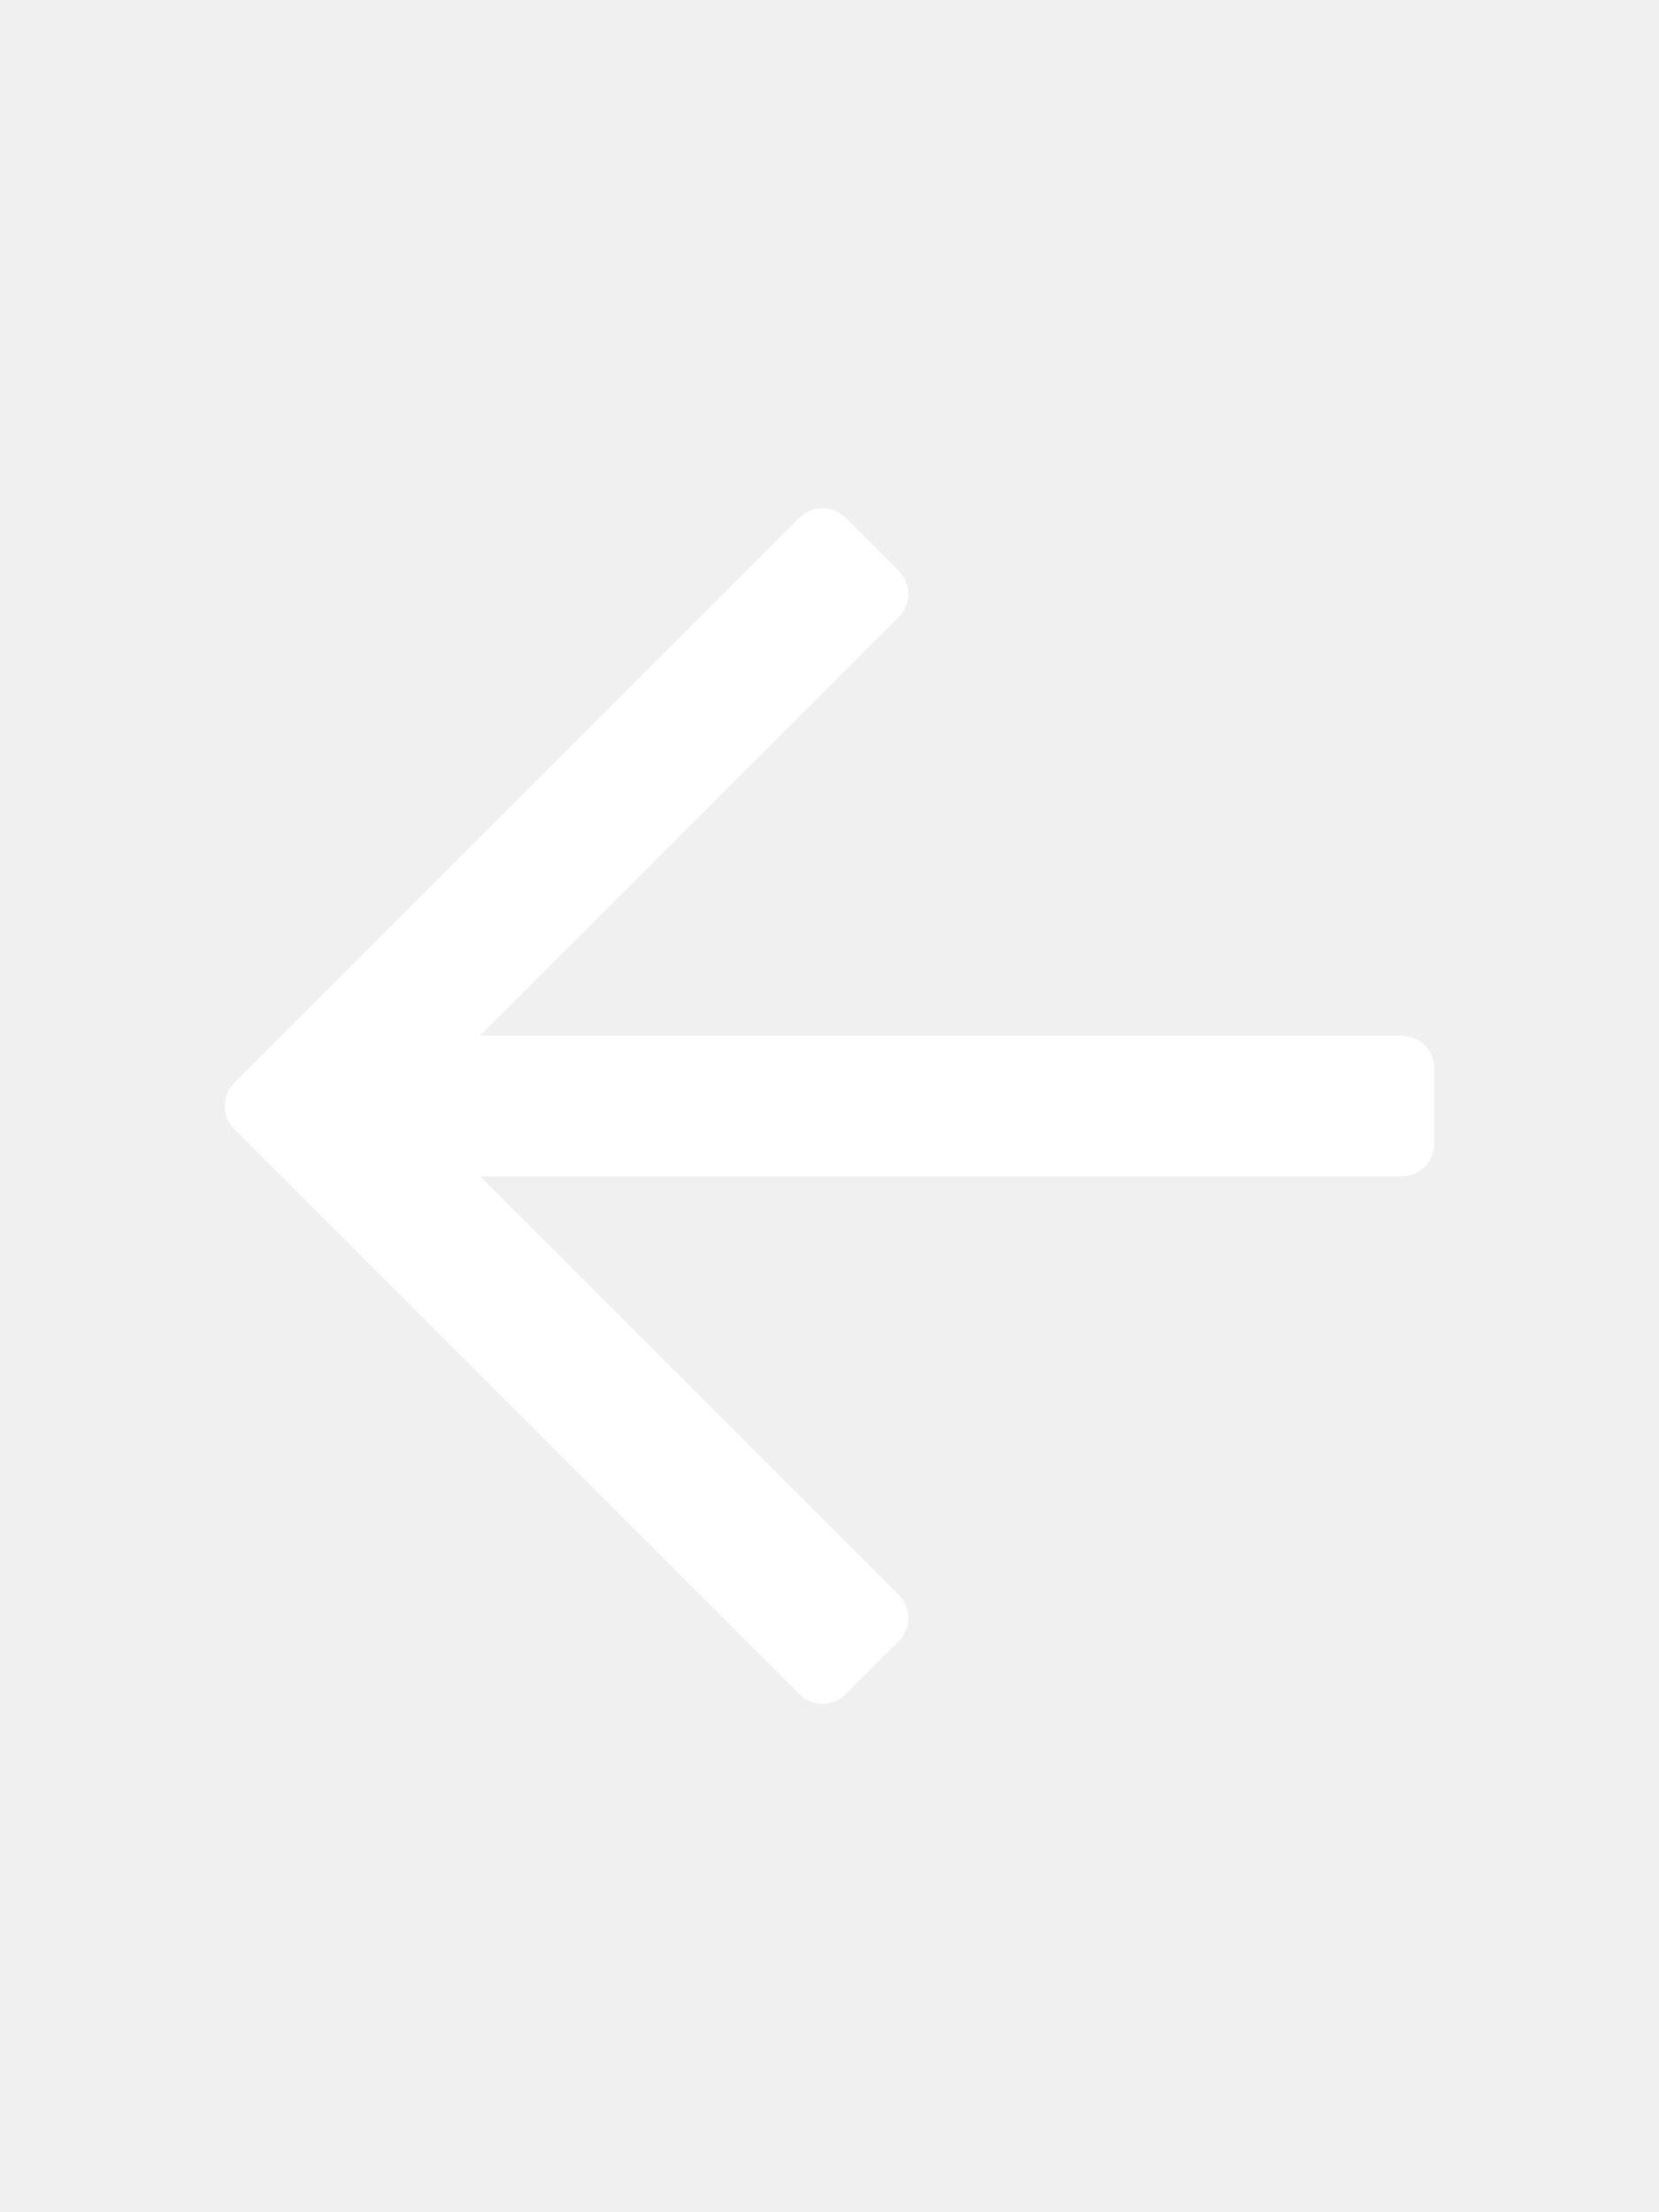
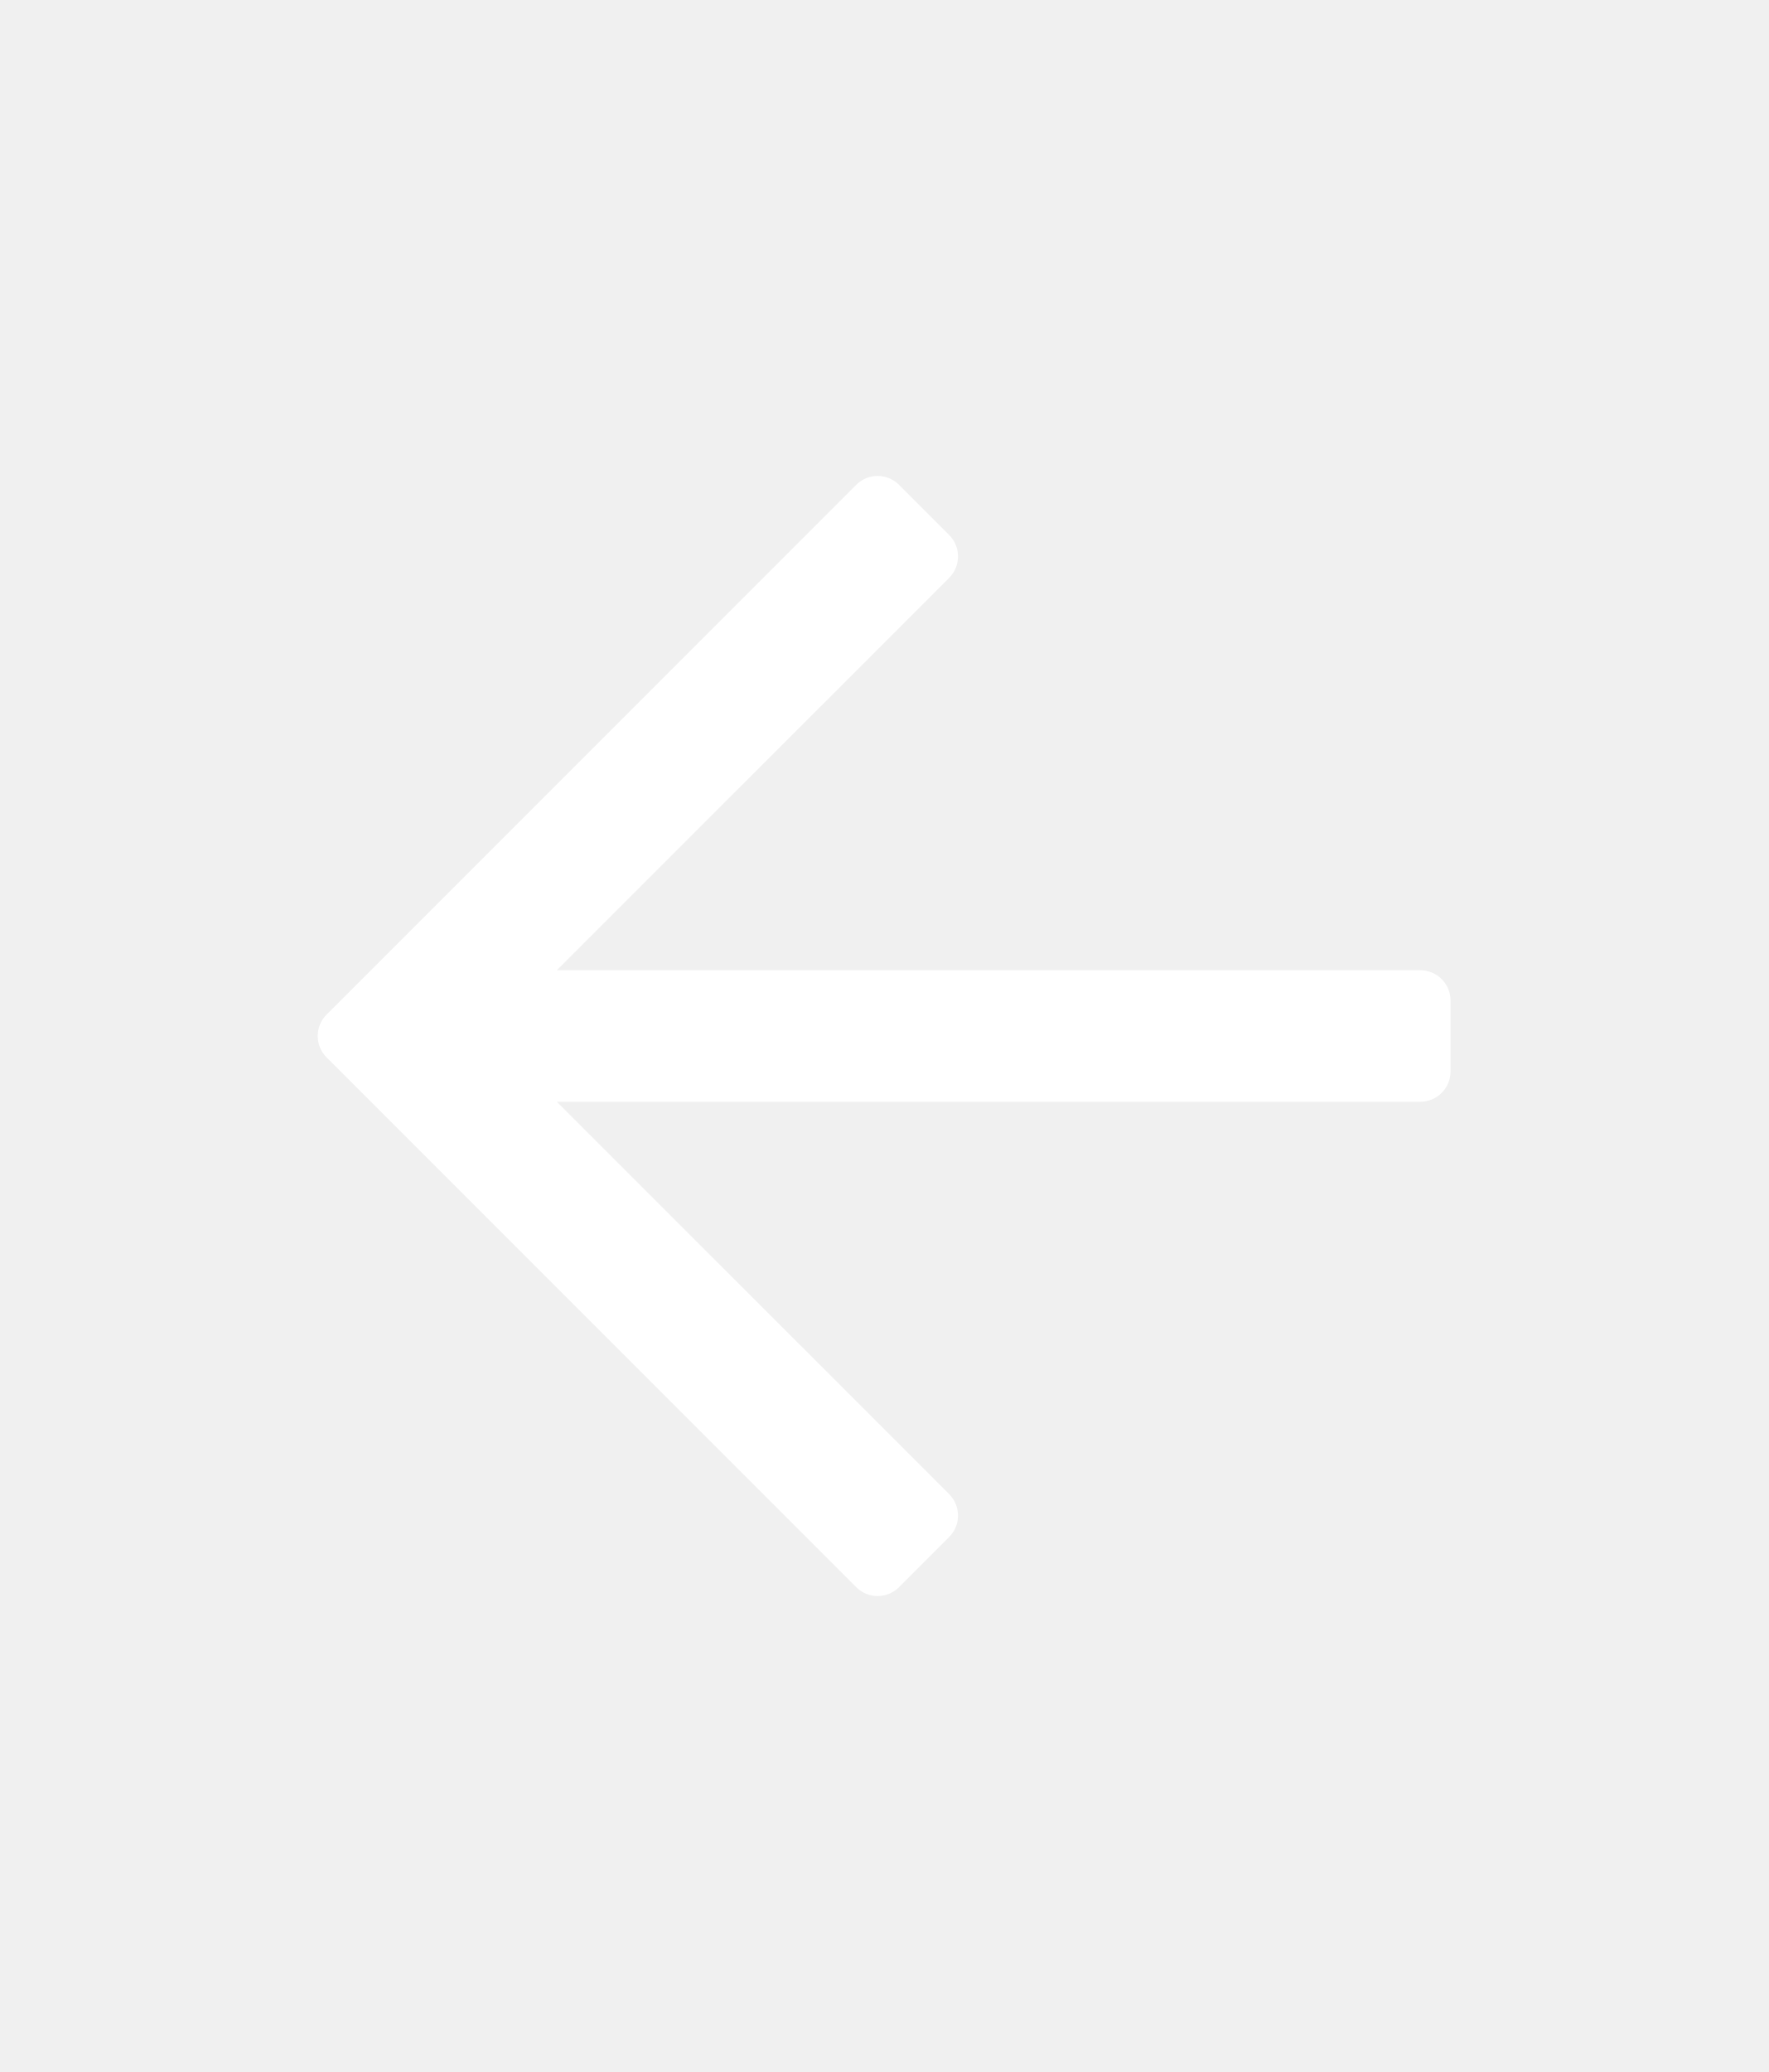
- <svg xmlns="http://www.w3.org/2000/svg" width="24" height="32" viewBox="0 0 24 32" fill="none">
+ <svg xmlns="http://www.w3.org/2000/svg" width="35" height="41" viewBox="0 0 24 32" fill="none">
  <path d="M12.23 24.512L13.004 23.738C13.187 23.555 13.187 23.259 13.004 23.075L6.944 17.016H20.281C20.54 17.016 20.75 16.806 20.75 16.547V15.453C20.75 15.194 20.54 14.984 20.281 14.984H6.944L13.004 8.925C13.187 8.742 13.187 8.445 13.004 8.262L12.23 7.488C12.047 7.305 11.751 7.305 11.568 7.488L3.387 15.669C3.204 15.852 3.204 16.148 3.387 16.331L11.568 24.512C11.751 24.695 12.047 24.695 12.23 24.512Z" fill="white" />
</svg>
